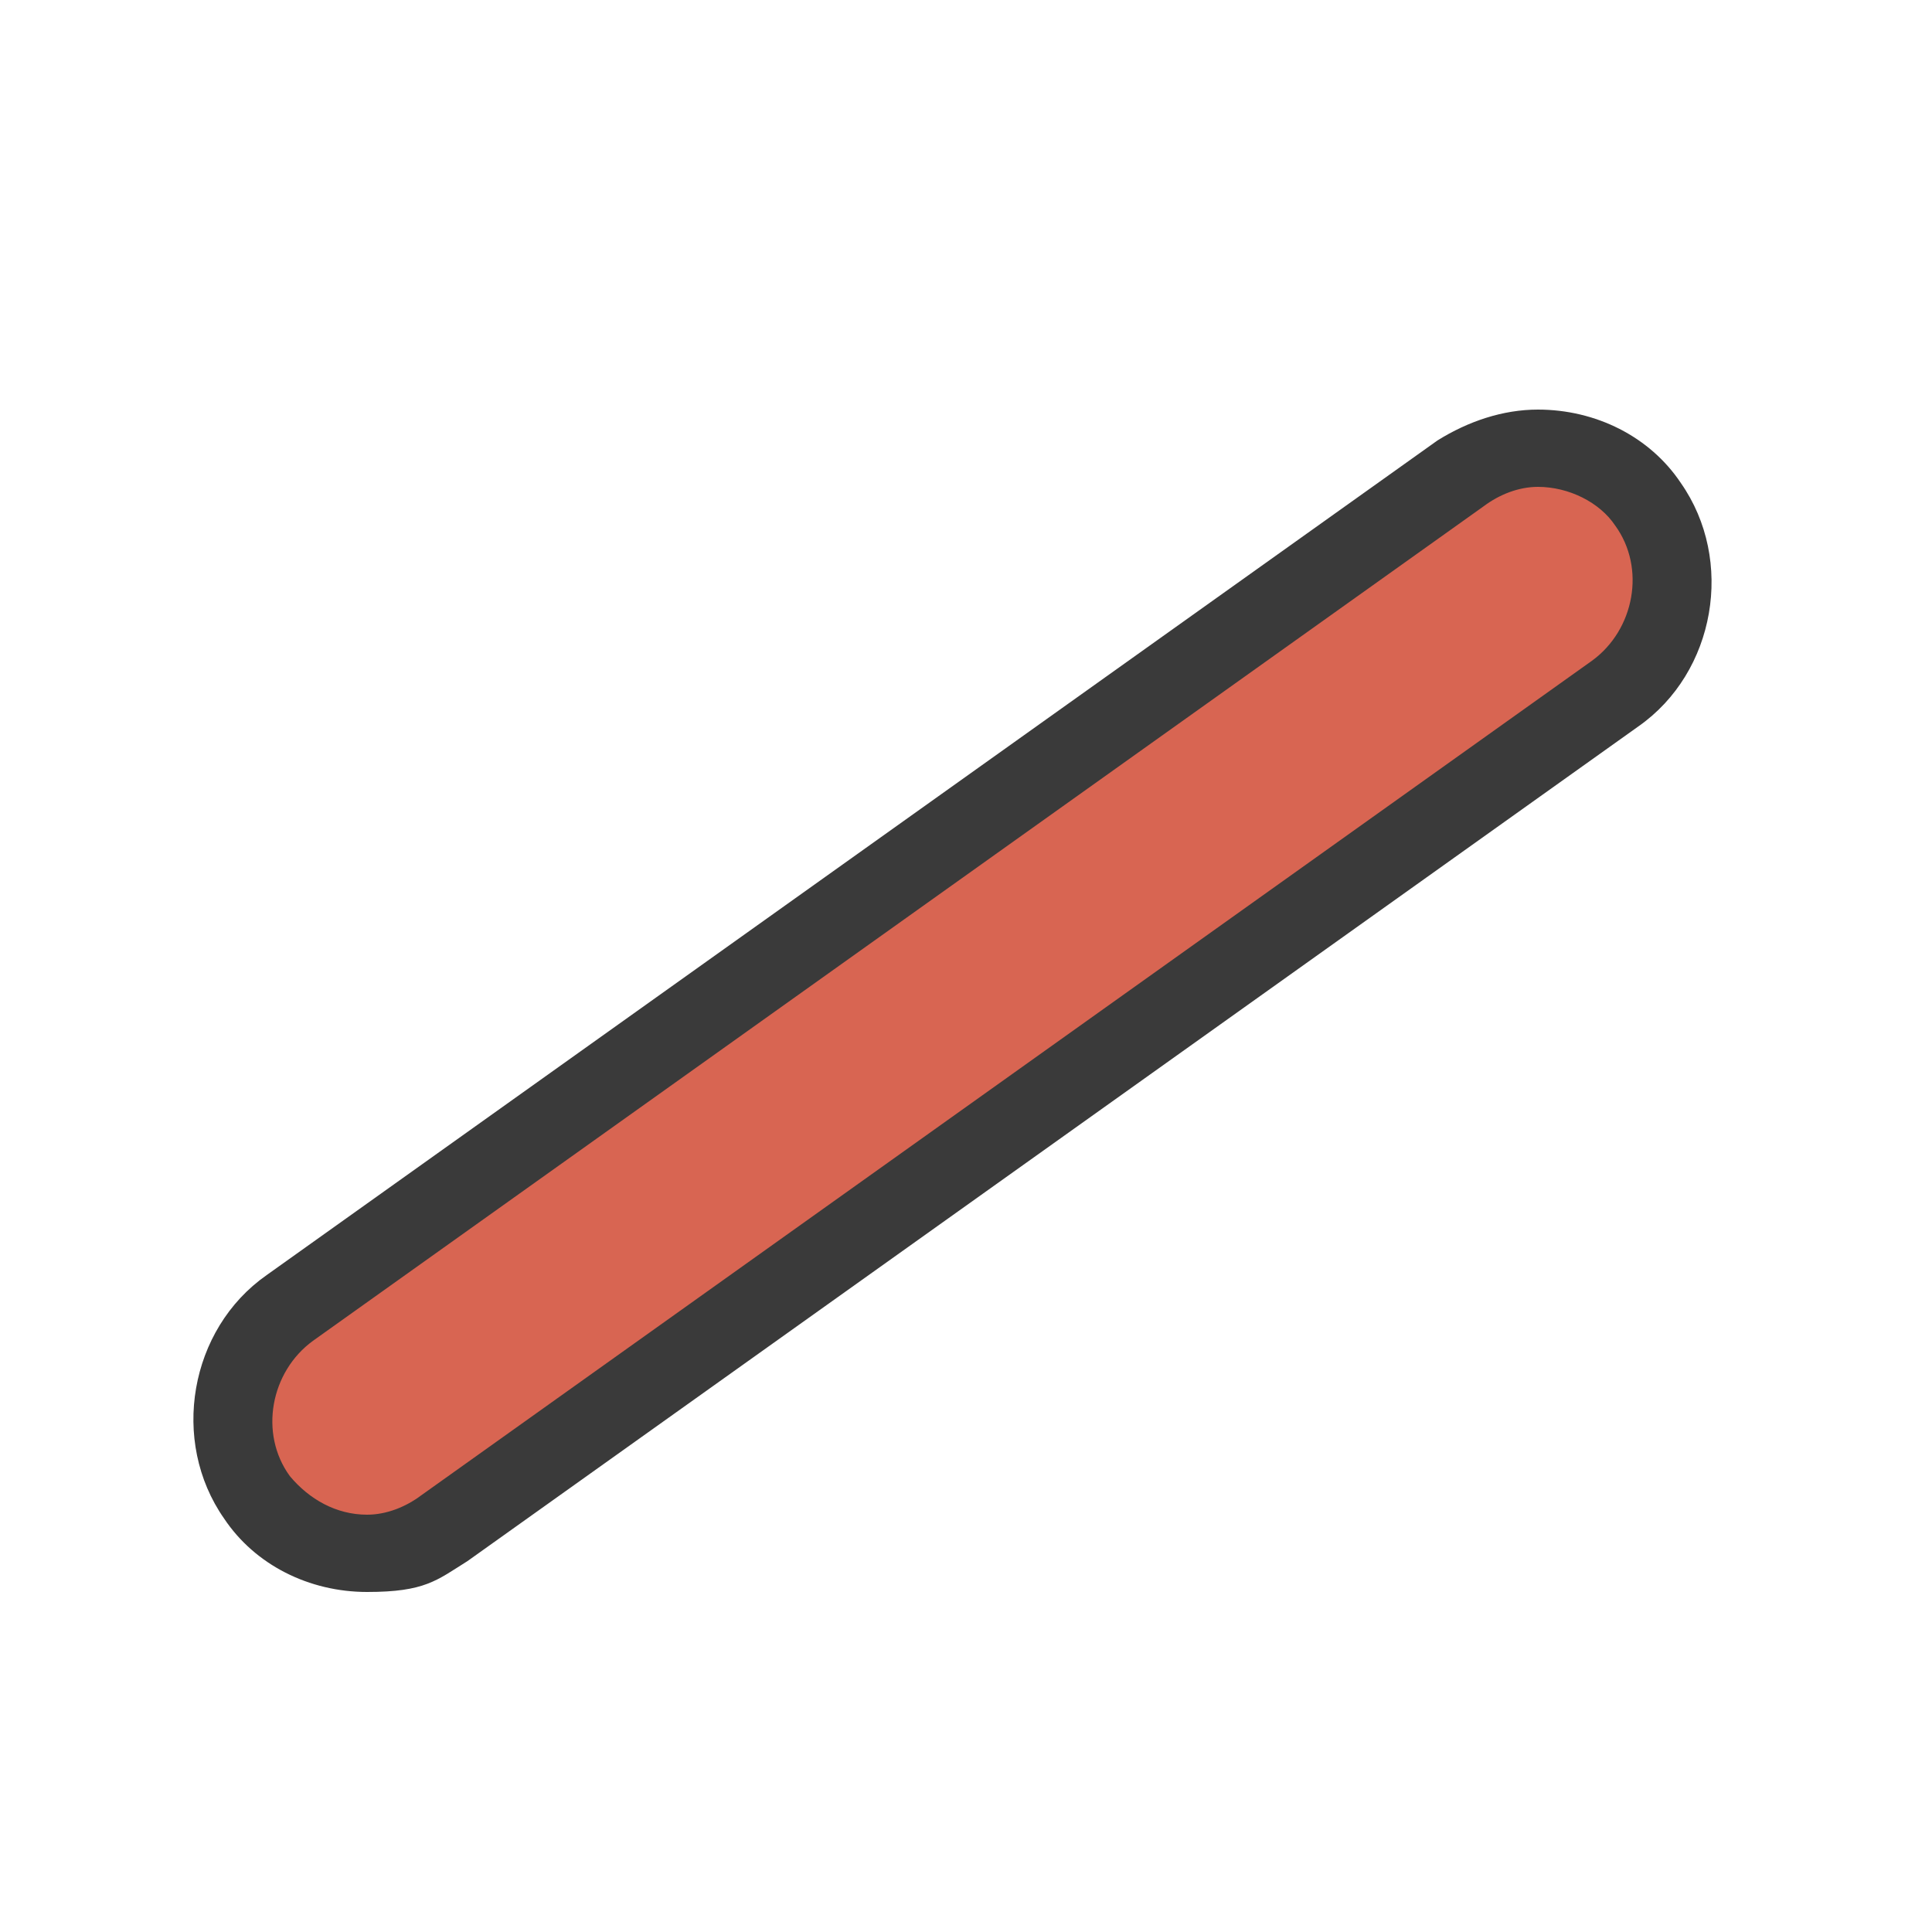
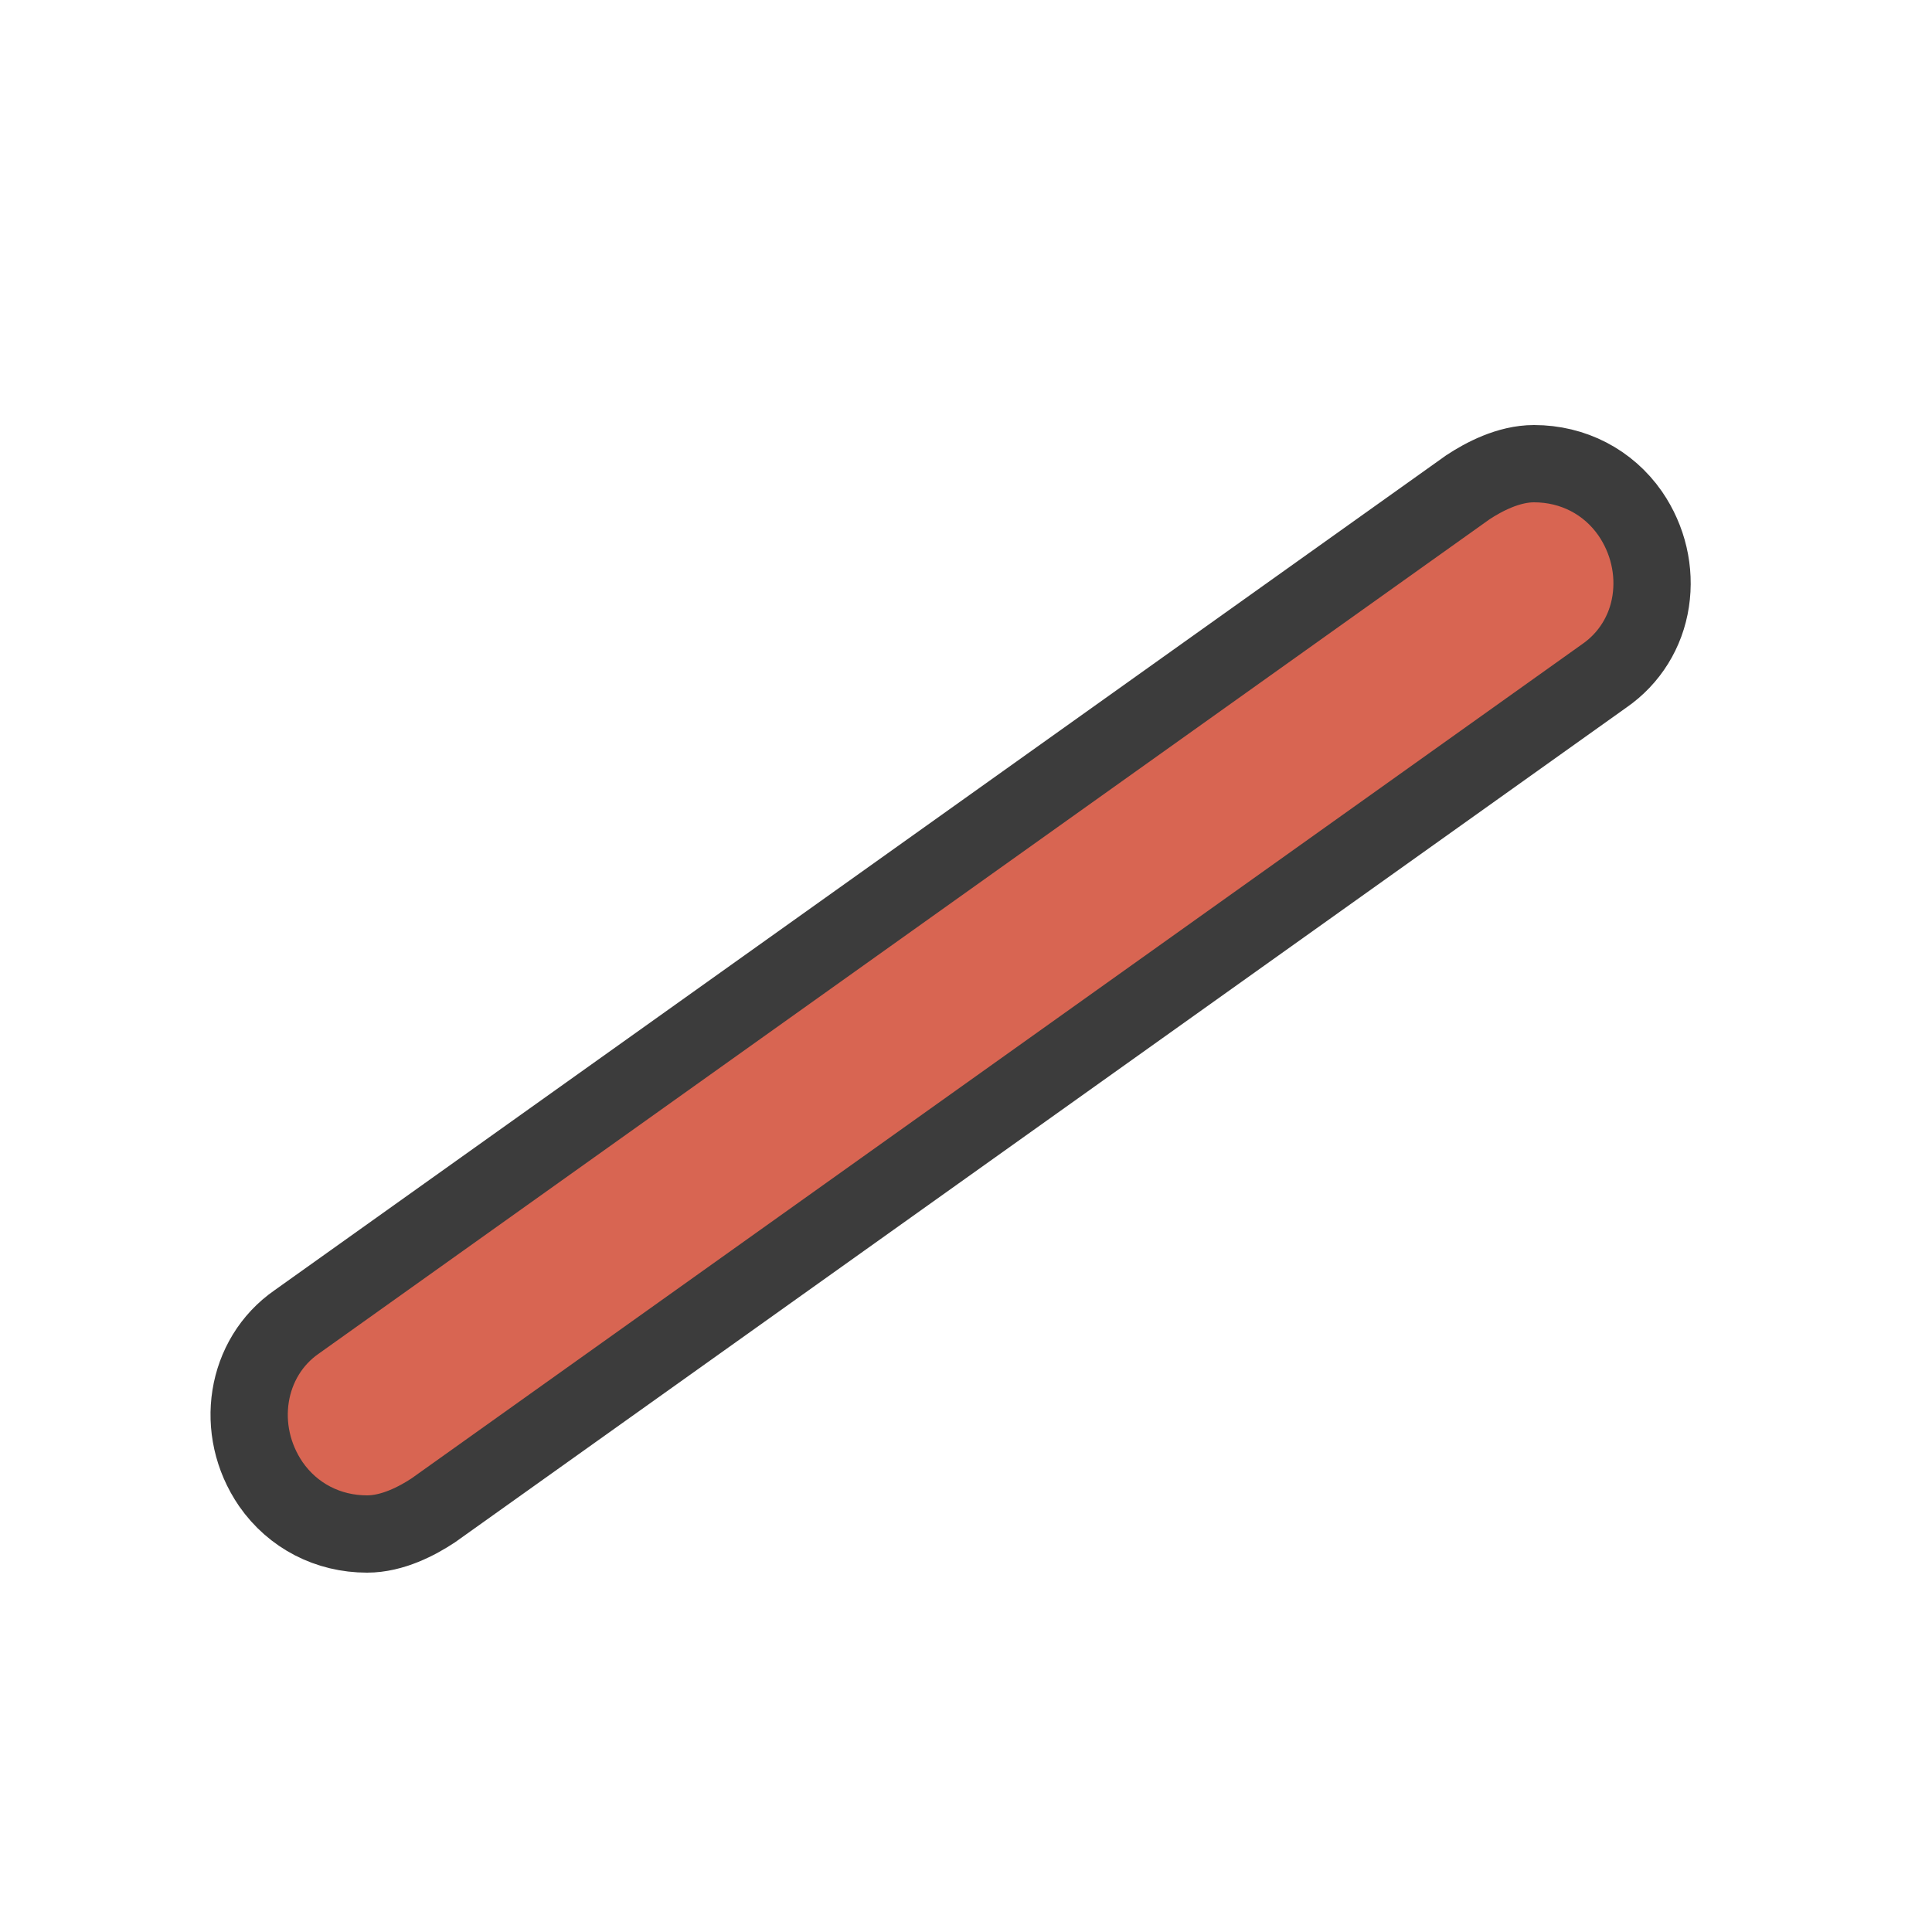
<svg xmlns="http://www.w3.org/2000/svg" id="Layer_1" version="1.1" viewBox="0 0 50 50">
  <defs>
    <style>
      .st0 {
        fill: #d86552;
-       }
- 
-       .st1 {
-         fill: #3a3a3a;
+         stroke: #3c3c3c;
+         stroke-miterlimit: 10;
+         stroke-width: 2px;
      }
    </style>
  </defs>
-   <g id="surface2">
-     <g>
-       <path class="st0" d="M9.5,40.2c-1.1,0-2.2-.5-2.9-1.5-1.1-1.6-.8-3.8.8-4.9l30.3-21.6c.6-.4,1.3-.7,2-.7,1.1,0,2.2.5,2.9,1.5,1.1,1.6.8,3.8-.8,4.9l-30.3,21.6c-.6.4-1.3.7-2,.7Z" />
-       <path class="st1" d="M39.8,12.6c.8,0,1.6.4,2,1,.8,1.1.5,2.7-.6,3.5l-30.3,21.6c-.4.3-.9.5-1.4.5-.8,0-1.5-.4-2-1-.8-1.1-.5-2.7.6-3.5l30.3-21.6c.4-.3.9-.5,1.4-.5M39.8,10.6h0c-.9,0-1.8.3-2.6.8L6.9,33c-2,1.4-2.5,4.3-1.1,6.3.8,1.2,2.2,1.9,3.7,1.9s1.8-.3,2.6-.8l30.3-21.6c2-1.4,2.5-4.3,1.1-6.3-.8-1.2-2.2-1.9-3.7-1.9h0Z" />
-     </g>
-   </g>
+   <path class="st0" d="M9.5,39.7c-1.01,0-1.92-.47-2.49-1.29-.96-1.4-.66-3.28.67-4.2l30.31-21.6c.41-.27,1.05-.61,1.71-.61,1.01,0,1.92.47,2.49,1.29.46.67.65,1.48.53,2.27-.12.79-.55,1.48-1.2,1.93l-30.31,21.6c-.41.27-1.05.61-1.71.61Z" />
</svg>
